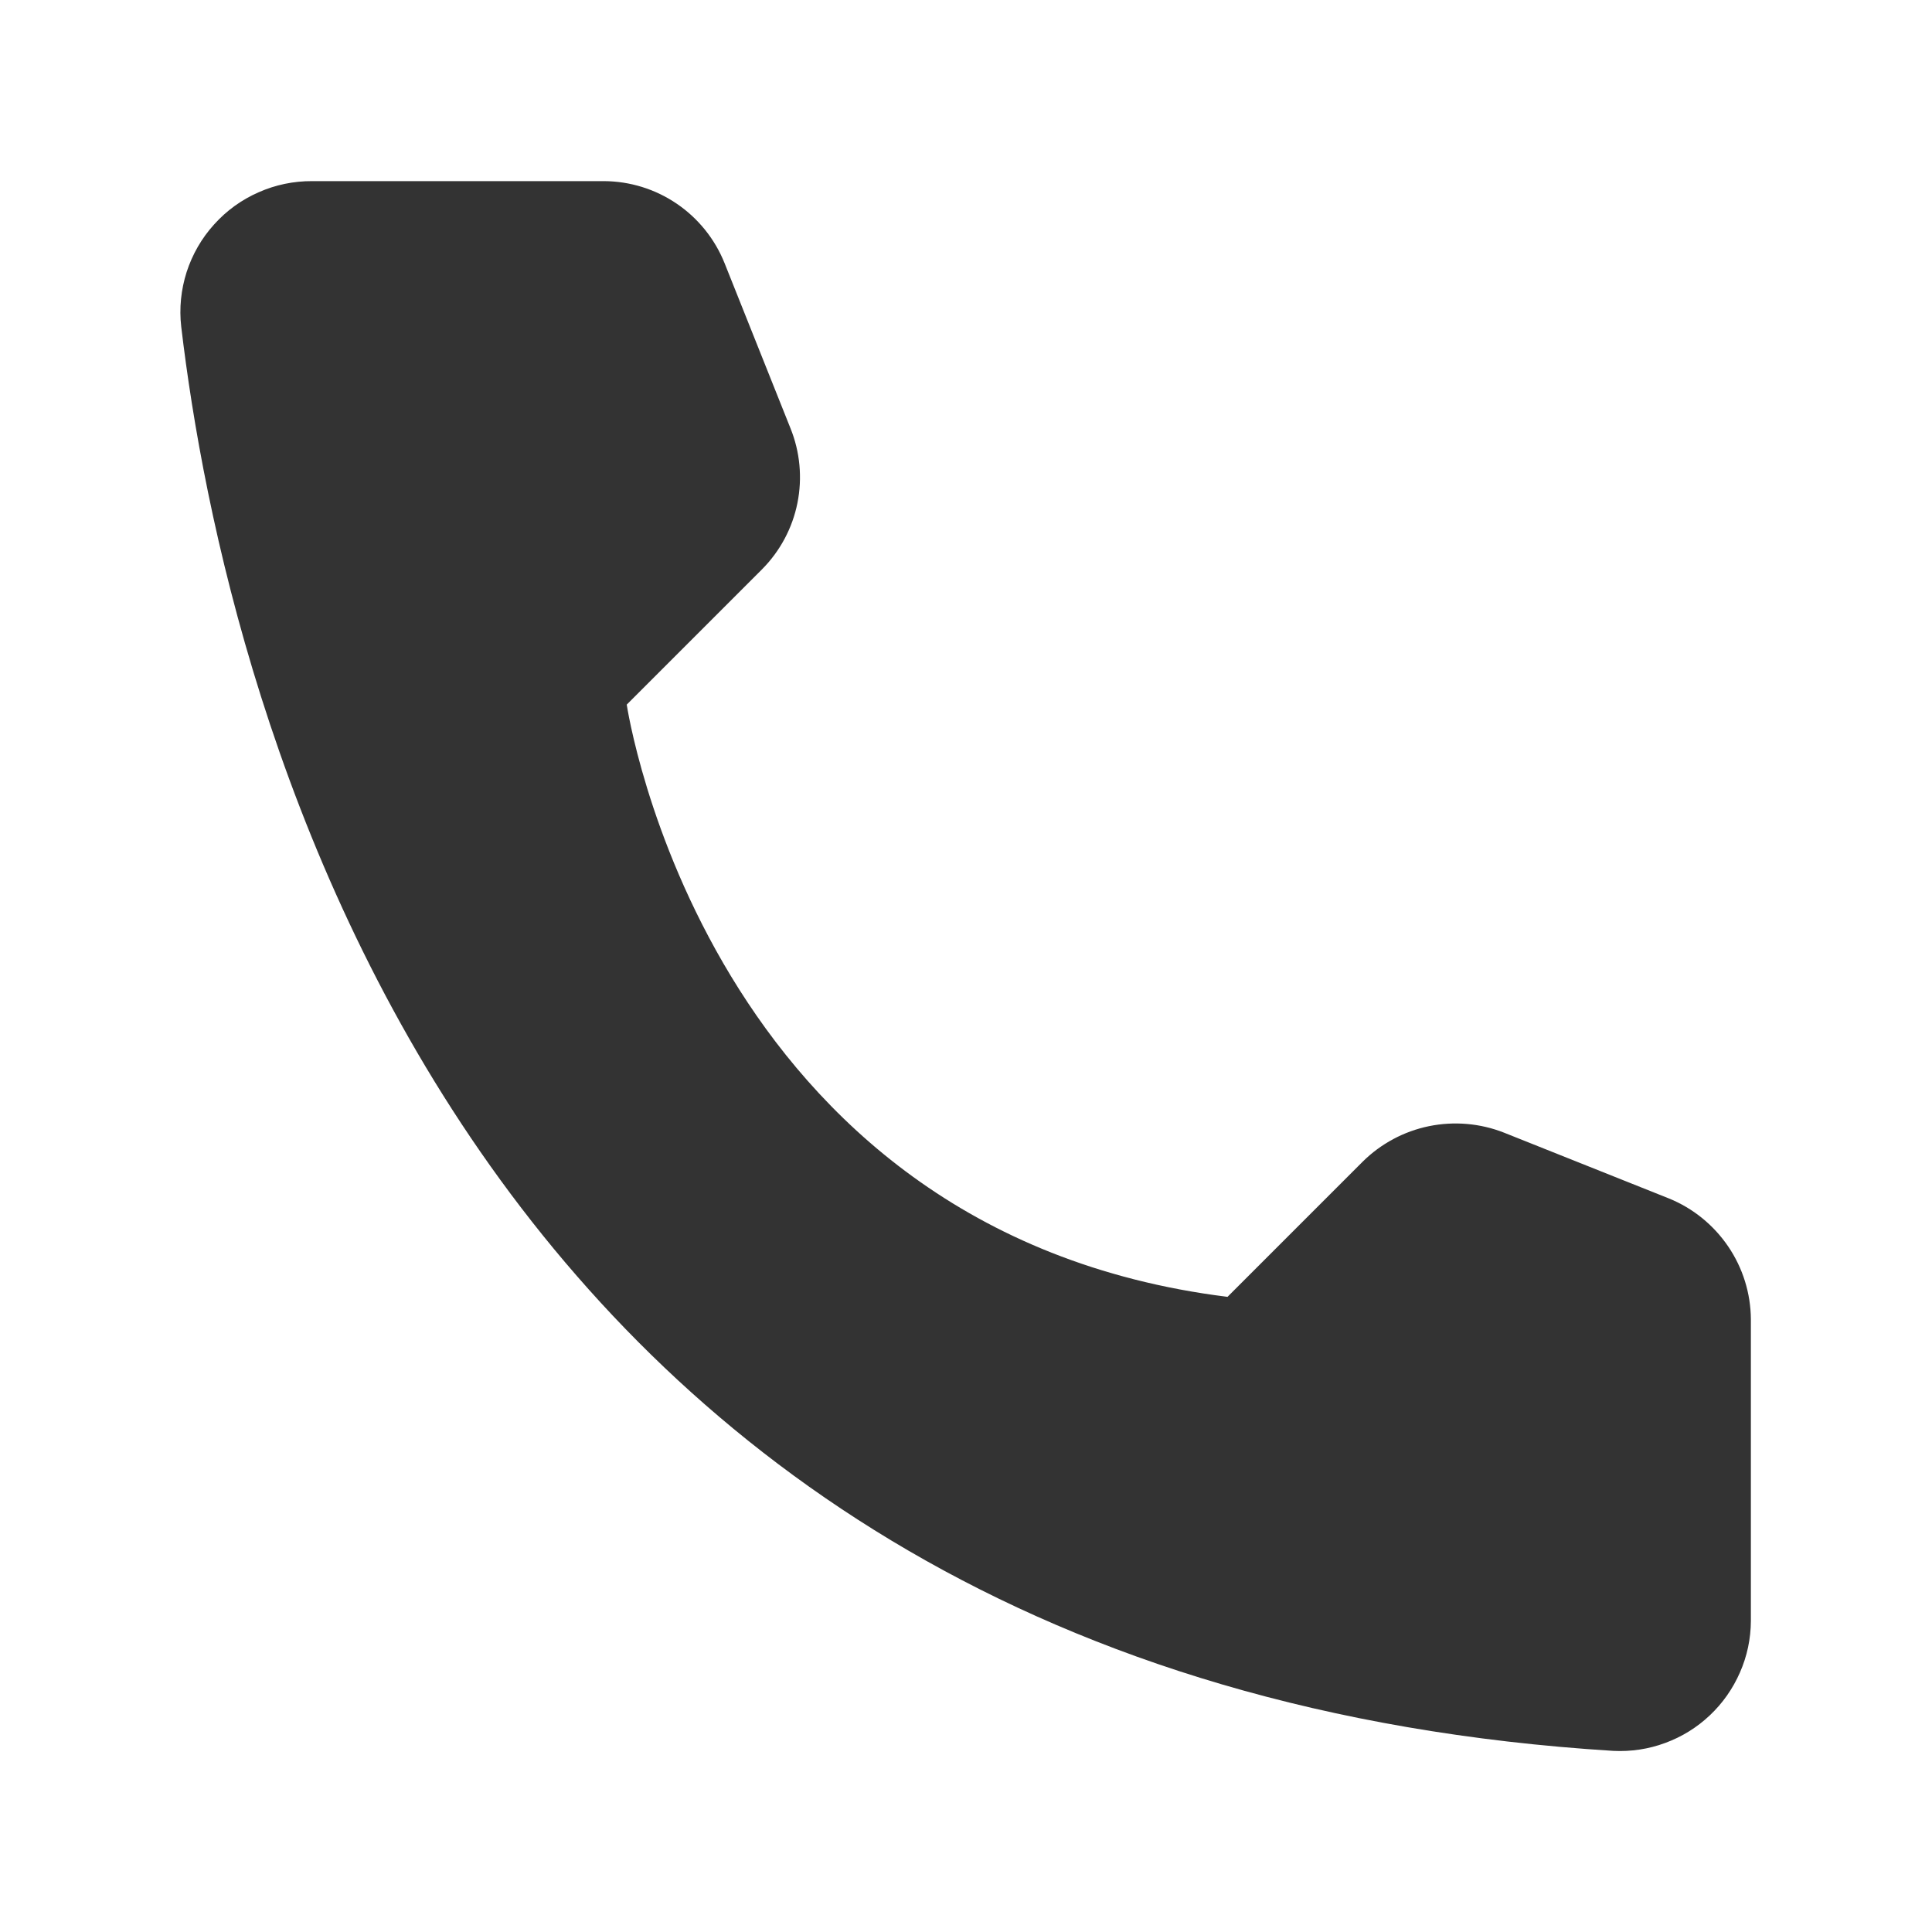
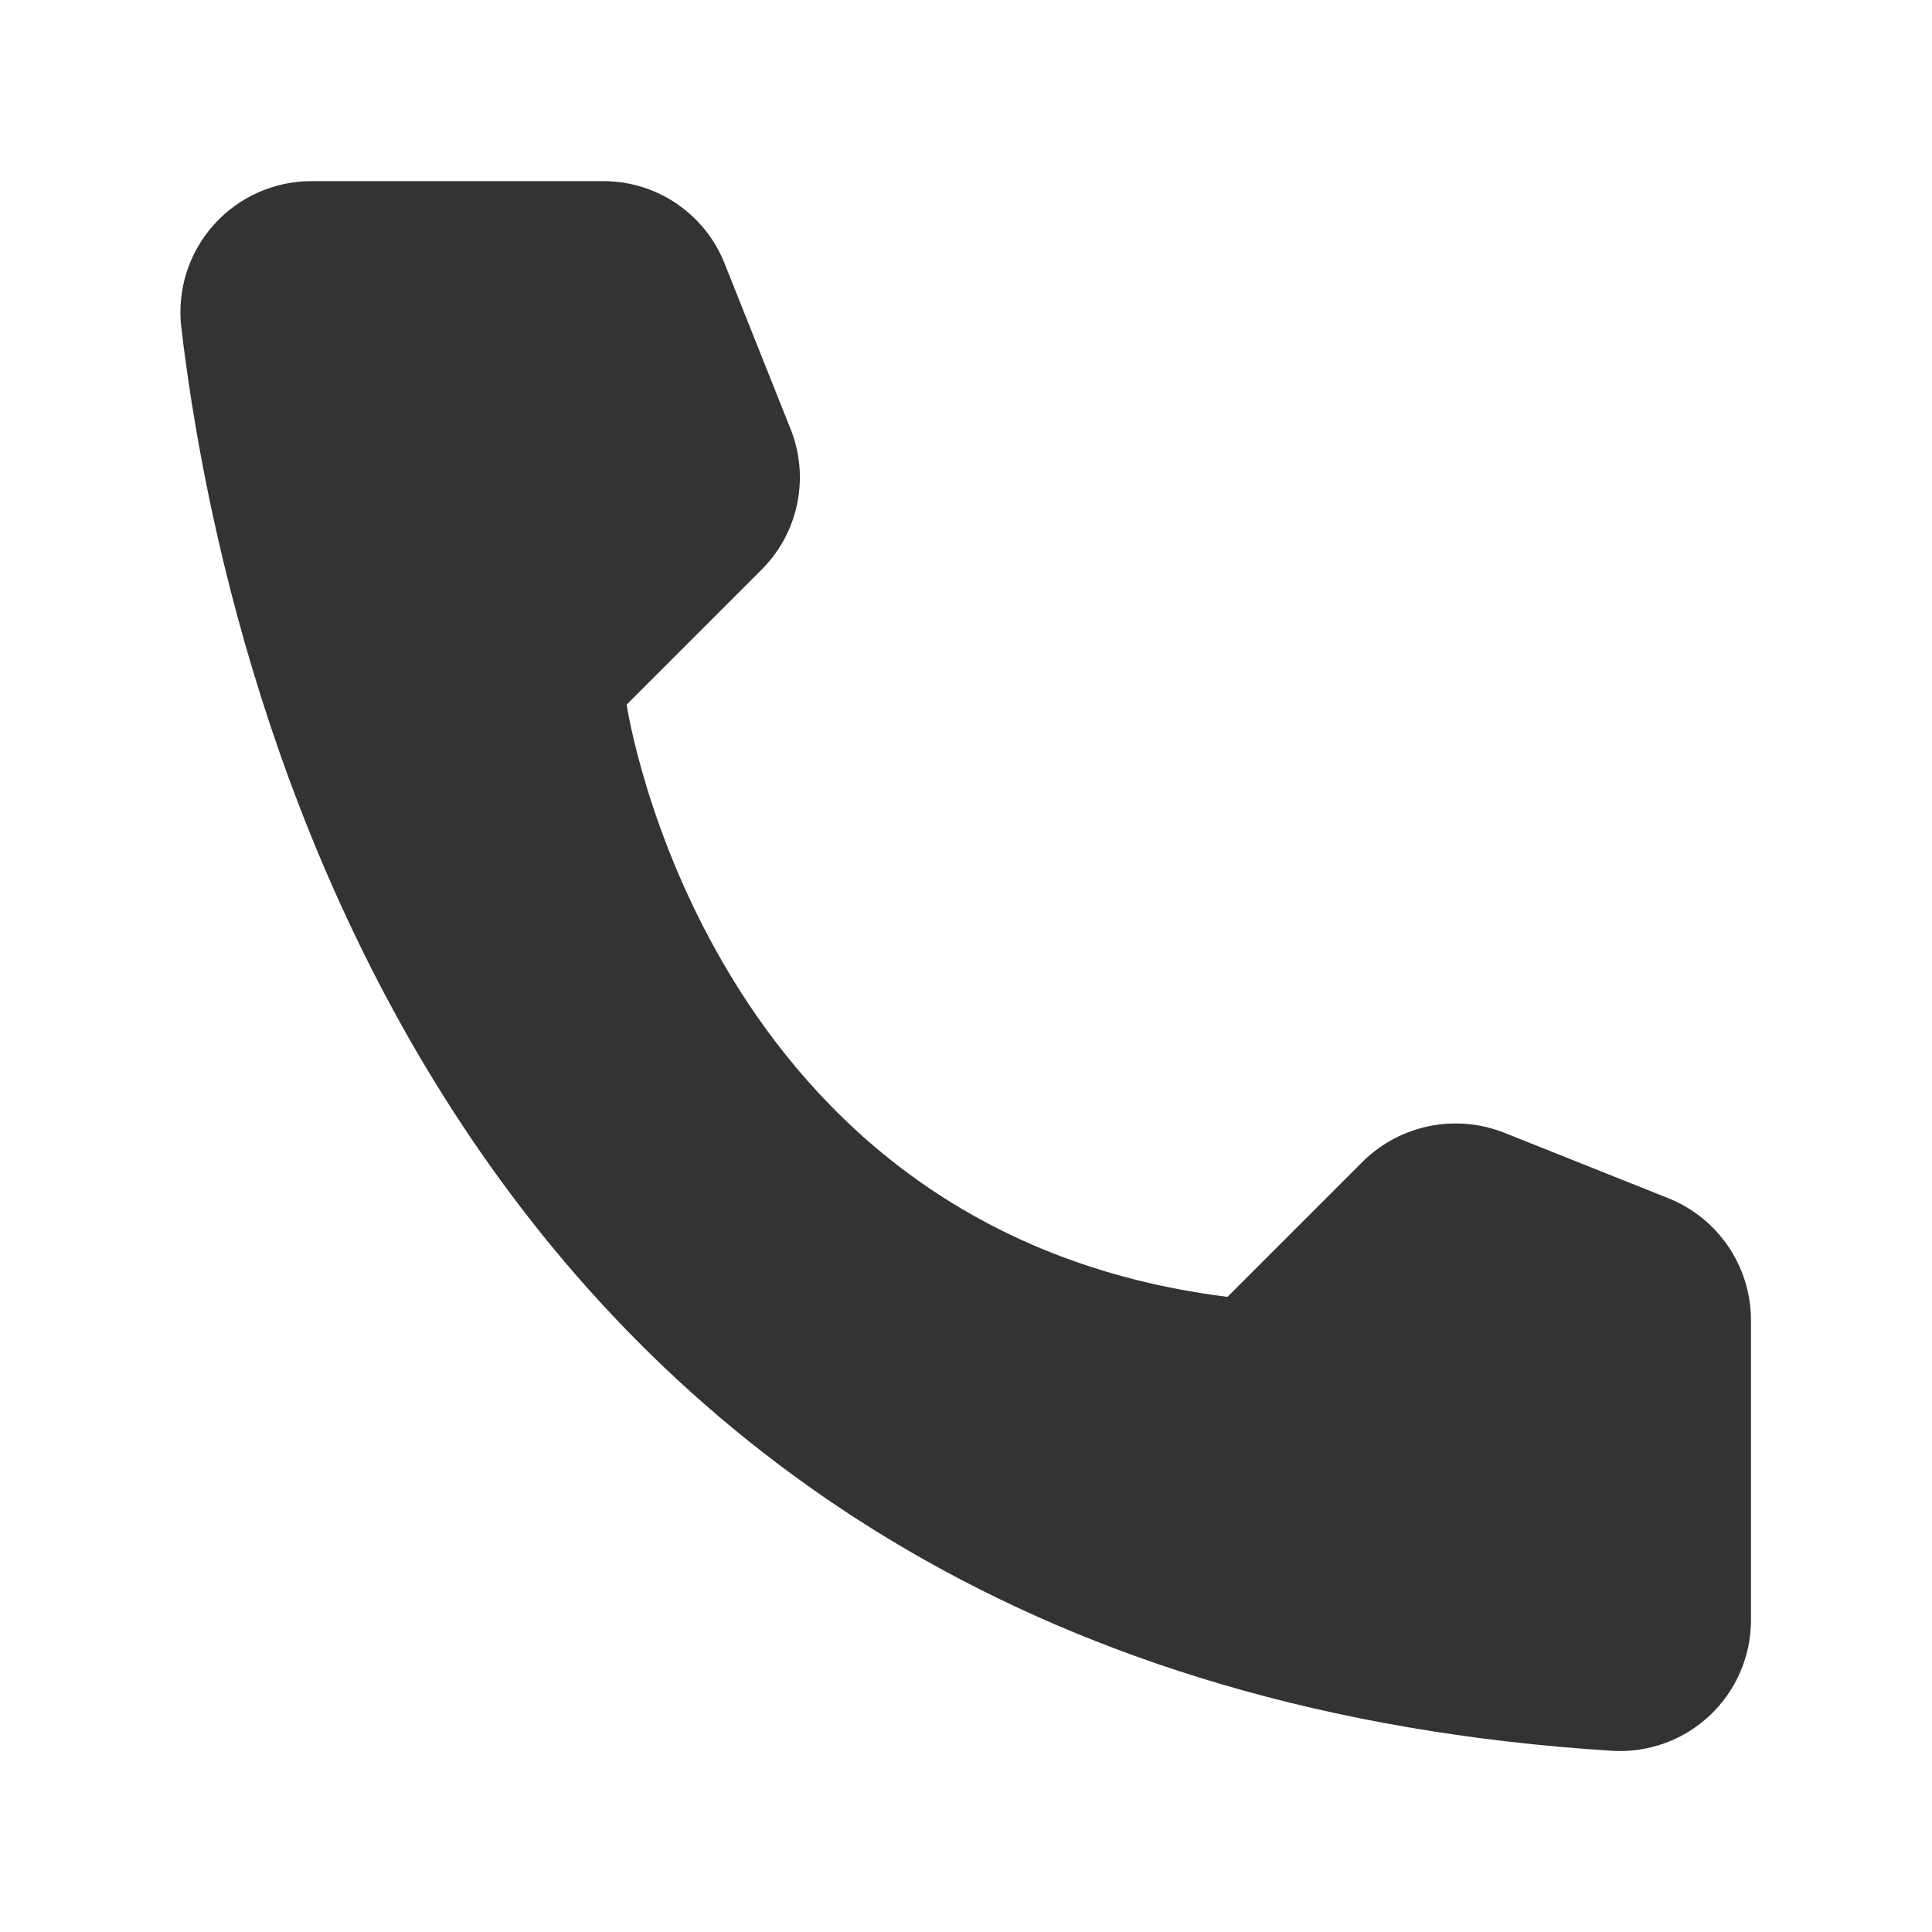
- <svg xmlns="http://www.w3.org/2000/svg" width="20" height="20" viewBox="0 0 20 20" fill="none">
-   <path d="M12.707 13.425L14.107 12.025C14.295 11.839 14.534 11.711 14.793 11.658C15.053 11.605 15.323 11.628 15.569 11.725L17.276 12.406C17.525 12.507 17.738 12.68 17.89 12.903C18.041 13.125 18.123 13.387 18.125 13.656V16.781C18.124 16.964 18.086 17.145 18.012 17.313C17.939 17.48 17.833 17.632 17.7 17.757C17.567 17.883 17.41 17.98 17.238 18.043C17.066 18.107 16.883 18.134 16.701 18.125C4.744 17.381 2.332 7.256 1.876 3.381C1.854 3.191 1.874 2.998 1.932 2.816C1.991 2.634 2.087 2.466 2.216 2.324C2.344 2.181 2.5 2.068 2.676 1.991C2.851 1.913 3.04 1.874 3.232 1.875H6.251C6.52 1.876 6.783 1.957 7.006 2.109C7.228 2.26 7.401 2.475 7.501 2.725L8.182 4.431C8.282 4.677 8.307 4.947 8.255 5.207C8.203 5.467 8.075 5.706 7.888 5.894L6.488 7.294C6.488 7.294 7.294 12.75 12.707 13.425Z" fill="#333333" />
+ <svg xmlns="http://www.w3.org/2000/svg" width="20" height="20" fill="none">
+   <path d="m12.707 13.425 1.4-1.4a1.368 1.368 0 0 1 1.462-.3l1.707.681a1.362 1.362 0 0 1 .85 1.25v3.125a1.355 1.355 0 0 1-1.425 1.344C4.744 17.381 2.33 7.256 1.876 3.381a1.356 1.356 0 0 1 1.356-1.506H6.25a1.35 1.35 0 0 1 1.25.85l.68 1.706a1.35 1.35 0 0 1-.293 1.463l-1.4 1.4s.806 5.456 6.219 6.131Z" fill="#333" />
</svg>
